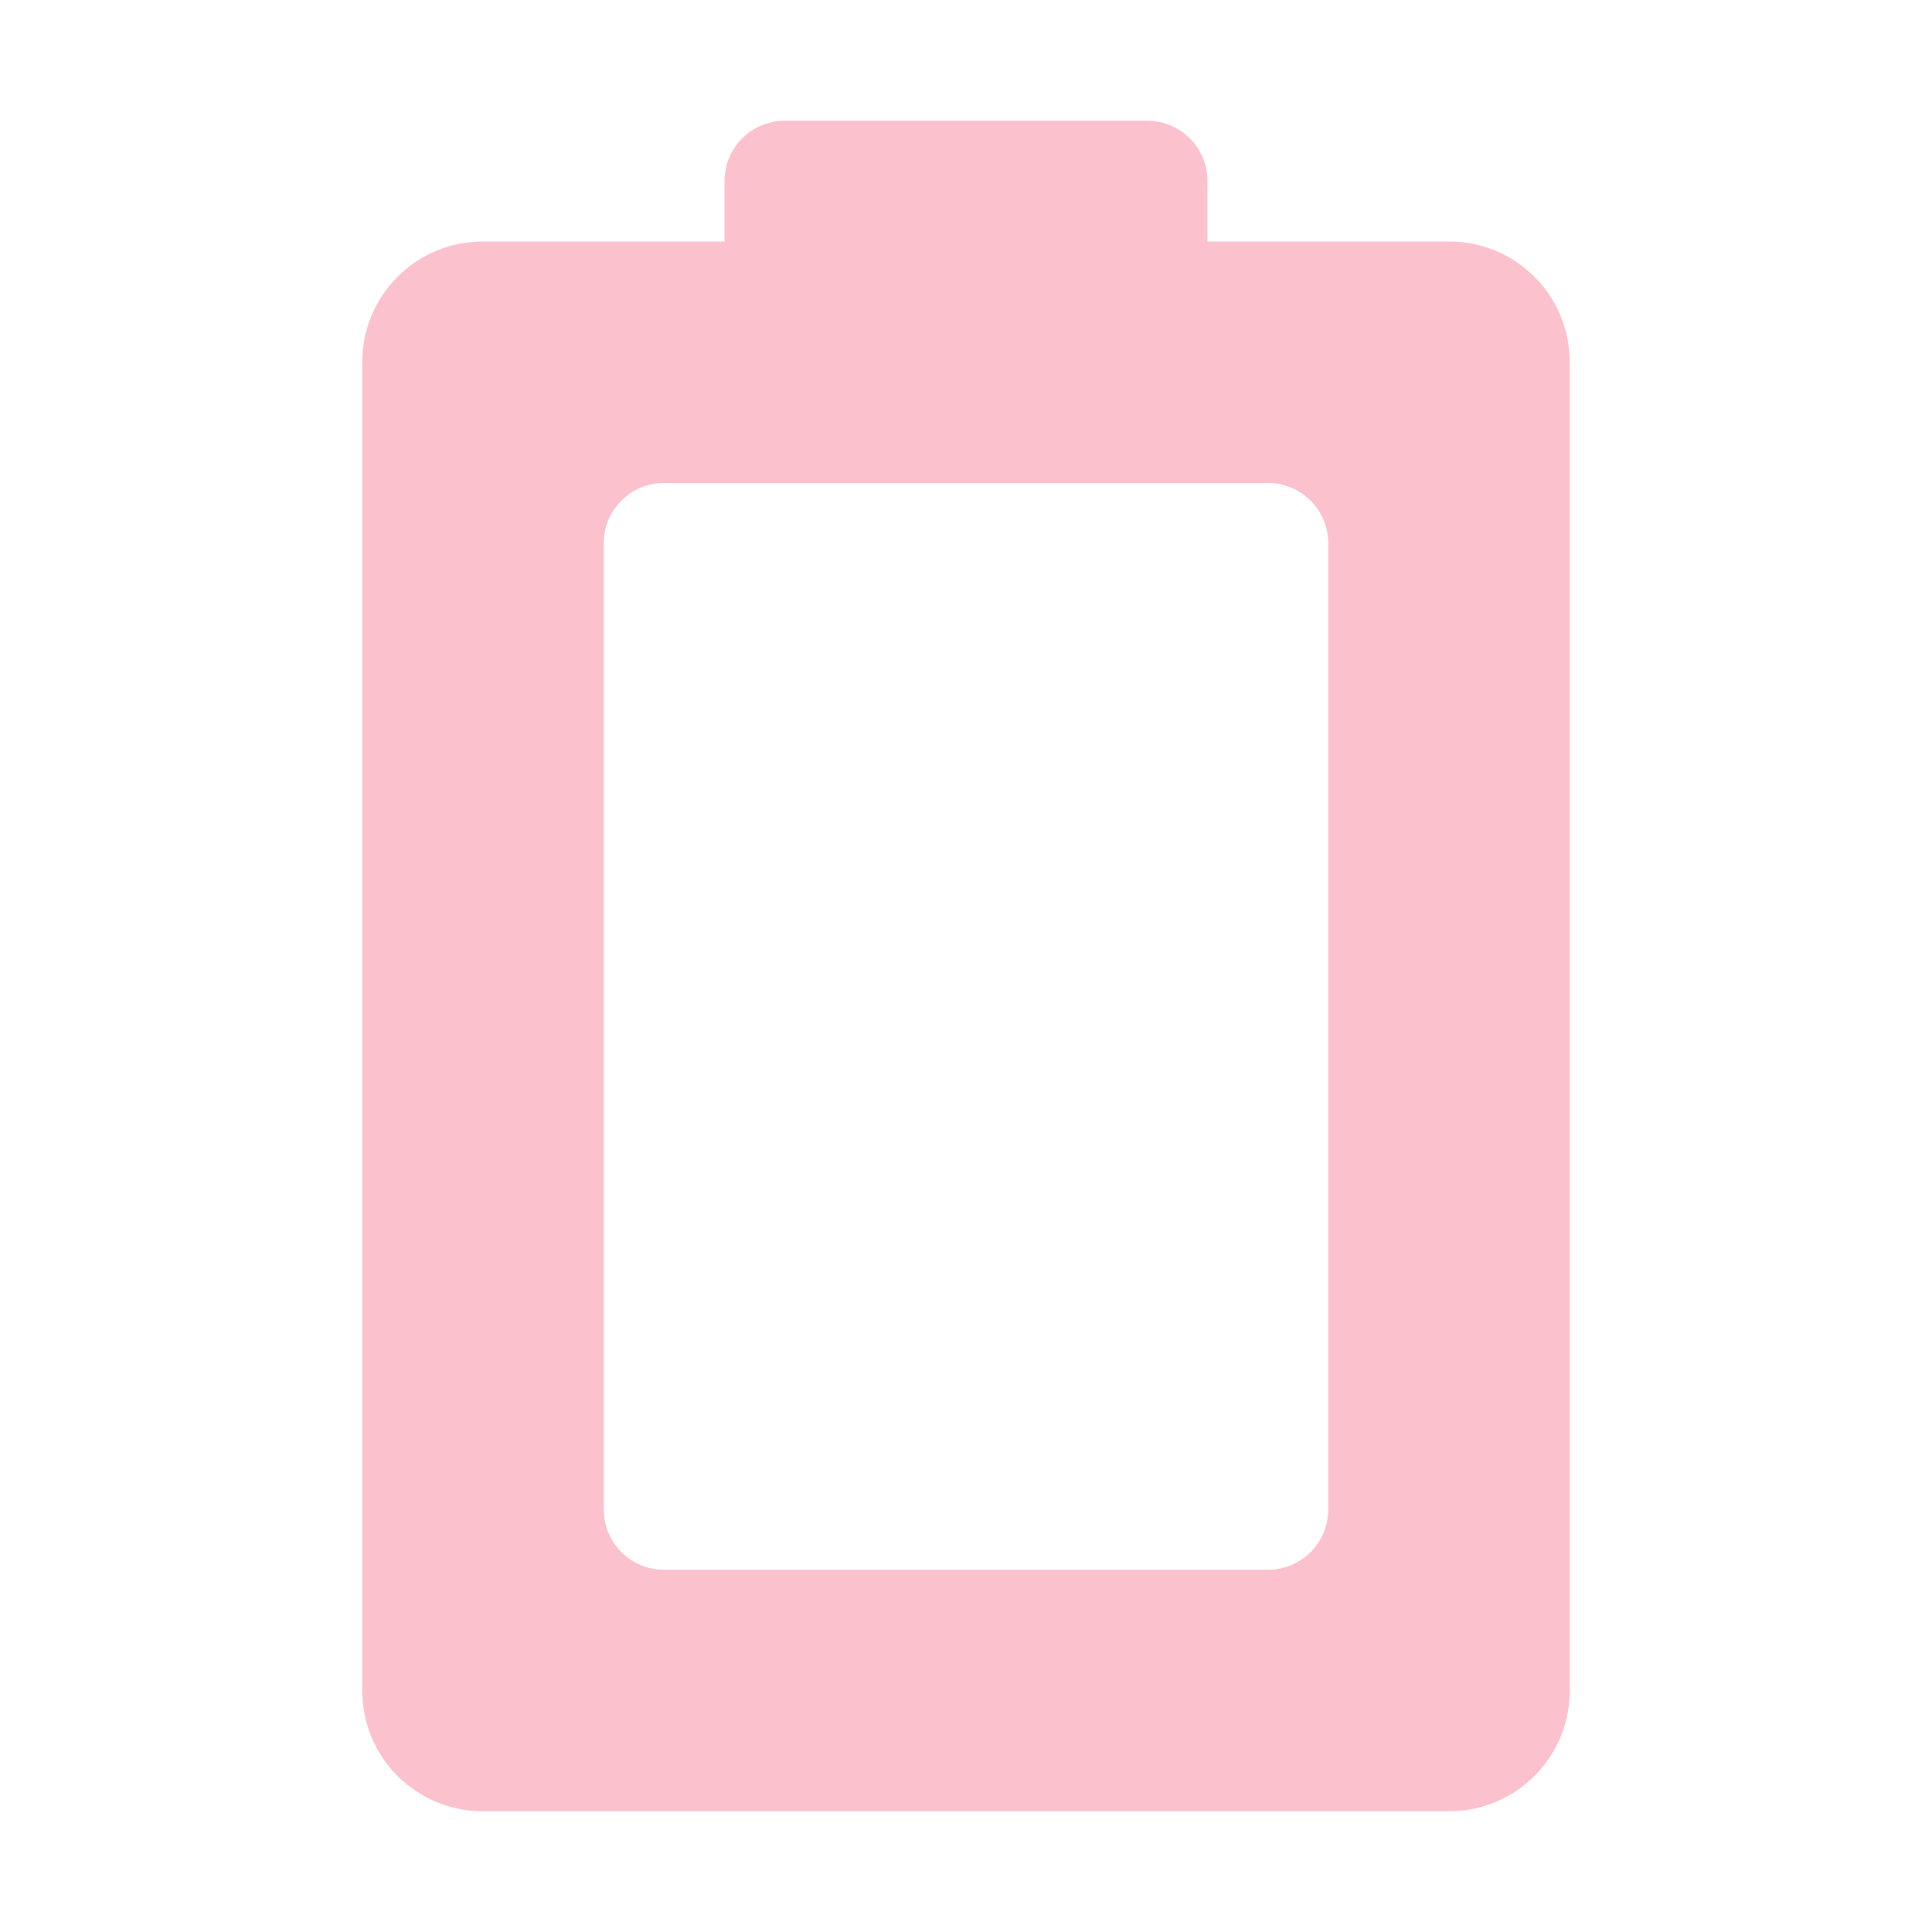
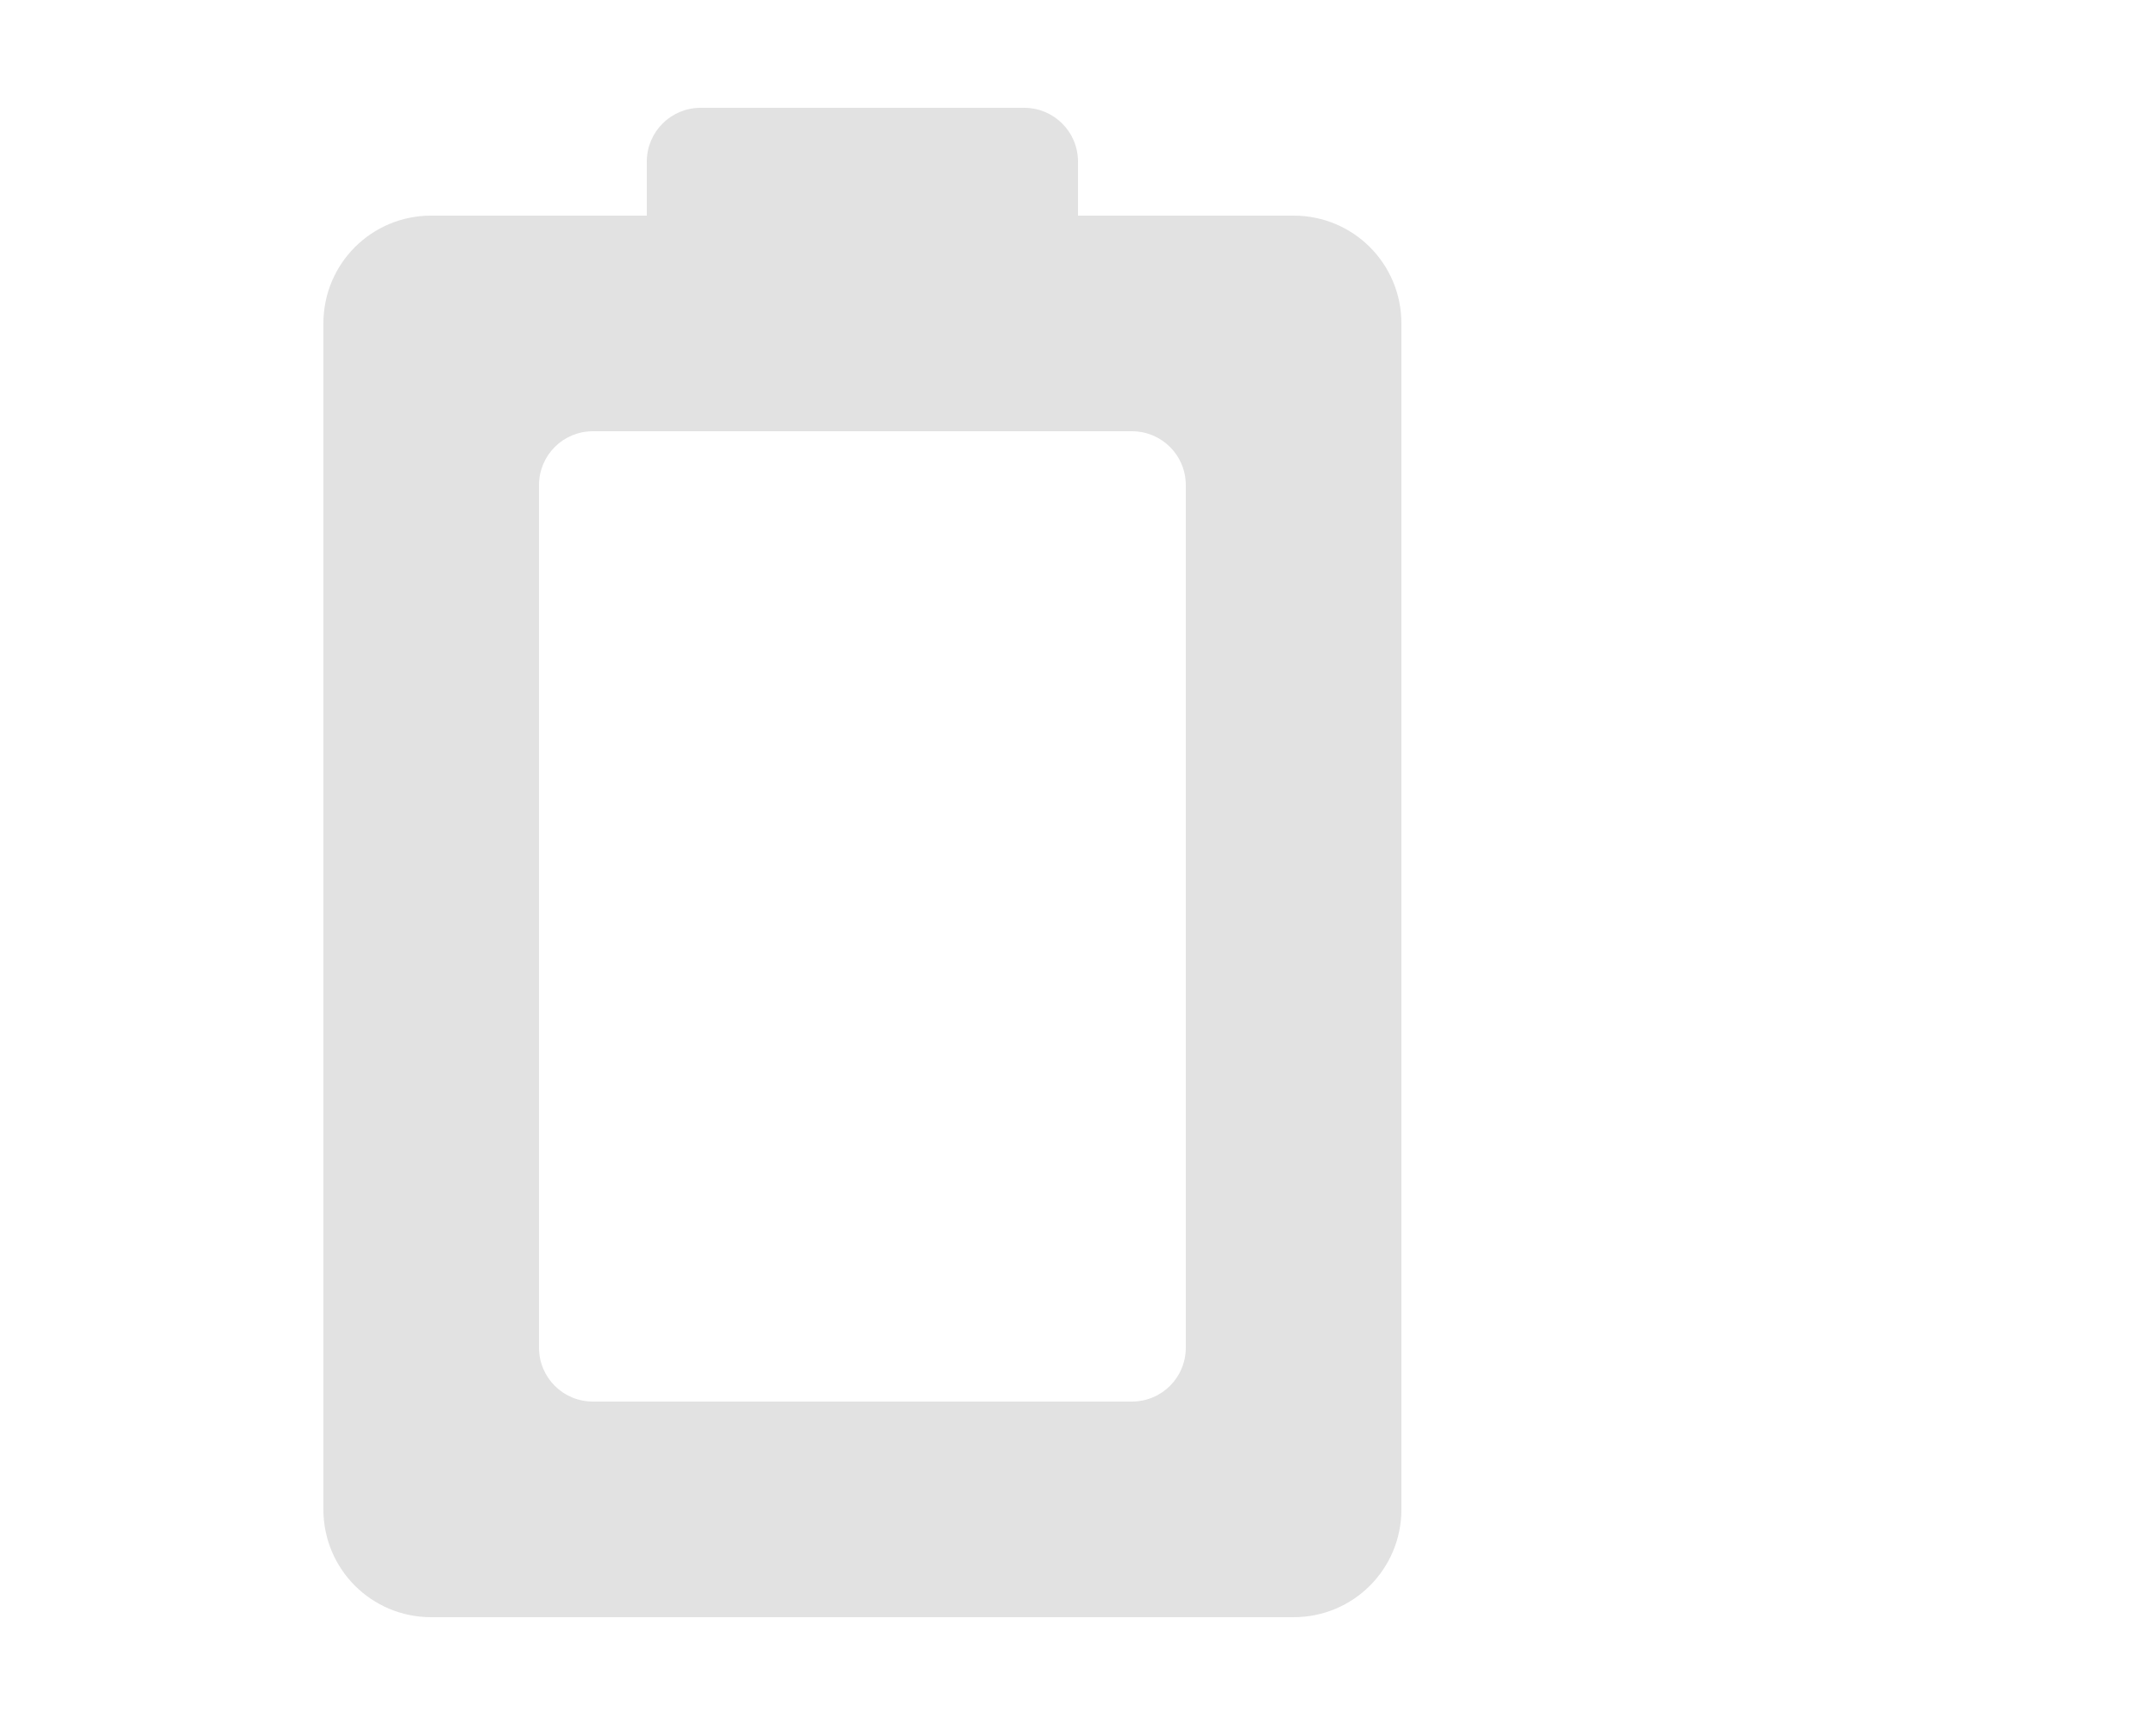
- <svg xmlns="http://www.w3.org/2000/svg" width="16" height="16" id="svg2" version="1.0" style="display:inline">
+ <svg xmlns="http://www.w3.org/2000/svg" width="20" height="16" id="svg2" version="1.0" style="display:inline">
  <defs id="defs4" />
  <g id="layer1" style="display:inline" transform="translate(0,-6)">
-     <path style="opacity:0.45;fill:#f7768e;fill-opacity:1;stroke:none;display:inline" d="m 32,20.75 c 0,0.693 0.557,1.25 1.25,1.25 l 8.5,0 C 42.443,22 43,21.442 43,20.75 L 43,9.25 C 43,8.557 42.443,8 41.75,8 L 40,8 40,7 40,6.5 C 40,6.223 39.777,6 39.5,6 L 39,6 36,6 35.5,6 C 35.223,6 35,6.223 35,6.5 L 35,7 35,8 33.25,8 C 32.557,8 32,8.557 32,9.25 l 0,11.5 z m 2,-1.5 0,-8.5 C 34,10.335 34.334,10 34.75,10 l 5.5,0 c 0.415,0 0.75,0.335 0.75,0.75 l 0,8.5 C 41,19.666 40.666,20 40.25,20 l -5.5,0 C 34.334,20 34,19.666 34,19.25 z" id="path3775" />
-     <path id="path3777" d="M 6.5,7 C 6.223,7 6,7.223 6,7.5 L 6,8 4,8 C 3.446,8 3,8.446 3,9 l 0,11 c 0,0.554 0.446,1 1,1 l 8,0 c 0.554,0 1,-0.446 1,-1 L 13,9 C 13,8.446 12.554,8 12,8 L 10,8 10,7.5 C 10,7.223 9.777,7 9.5,7 l -3,0 z m -1,3 5,0 c 0.277,0 0.5,0.223 0.5,0.5 l 0,8 c 0,0.277 -0.223,0.5 -0.5,0.5 l -5,0 C 5.223,19 5,18.777 5,18.5 l 0,-8 C 5,10.223 5.223,10 5.5,10 z" style="color:#000000;fill:#f7768e;fill-opacity:1;fill-rule:nonzero;stroke:none;stroke-width:8;marker:none;visibility:visible;display:inline;overflow:visible;enable-background:accumulate;opacity:0.45" />
+     <path style="opacity:0.45;fill:#bebebe;fill-opacity:1;stroke:none;display:inline" d="m 32,20.75 c 0,0.693 0.557,1.25 1.25,1.25 l 8.5,0 C 42.443,22 43,21.442 43,20.75 L 43,9.25 C 43,8.557 42.443,8 41.75,8 L 40,8 40,7 40,6.5 C 40,6.223 39.777,6 39.5,6 L 39,6 36,6 35.5,6 C 35.223,6 35,6.223 35,6.5 L 35,7 35,8 33.25,8 C 32.557,8 32,8.557 32,9.25 l 0,11.5 z m 2,-1.5 0,-8.5 C 34,10.335 34.334,10 34.75,10 l 5.5,0 c 0.415,0 0.75,0.335 0.75,0.75 l 0,8.5 C 41,19.666 40.666,20 40.25,20 l -5.5,0 C 34.334,20 34,19.666 34,19.25 z" id="path3775" />
+     <path id="path3777" d="M 6.5,7 C 6.223,7 6,7.223 6,7.5 L 6,8 4,8 C 3.446,8 3,8.446 3,9 l 0,11 c 0,0.554 0.446,1 1,1 l 8,0 c 0.554,0 1,-0.446 1,-1 L 13,9 C 13,8.446 12.554,8 12,8 L 10,8 10,7.5 C 10,7.223 9.777,7 9.5,7 l -3,0 z m -1,3 5,0 c 0.277,0 0.5,0.223 0.5,0.5 l 0,8 c 0,0.277 -0.223,0.5 -0.5,0.5 l -5,0 C 5.223,19 5,18.777 5,18.5 l 0,-8 C 5,10.223 5.223,10 5.5,10 z" style="color:#000000;fill:#bebebe;fill-opacity:1;fill-rule:nonzero;stroke:none;stroke-width:8;marker:none;visibility:visible;display:inline;overflow:visible;enable-background:accumulate;opacity:0.45" />
  </g>
</svg>
